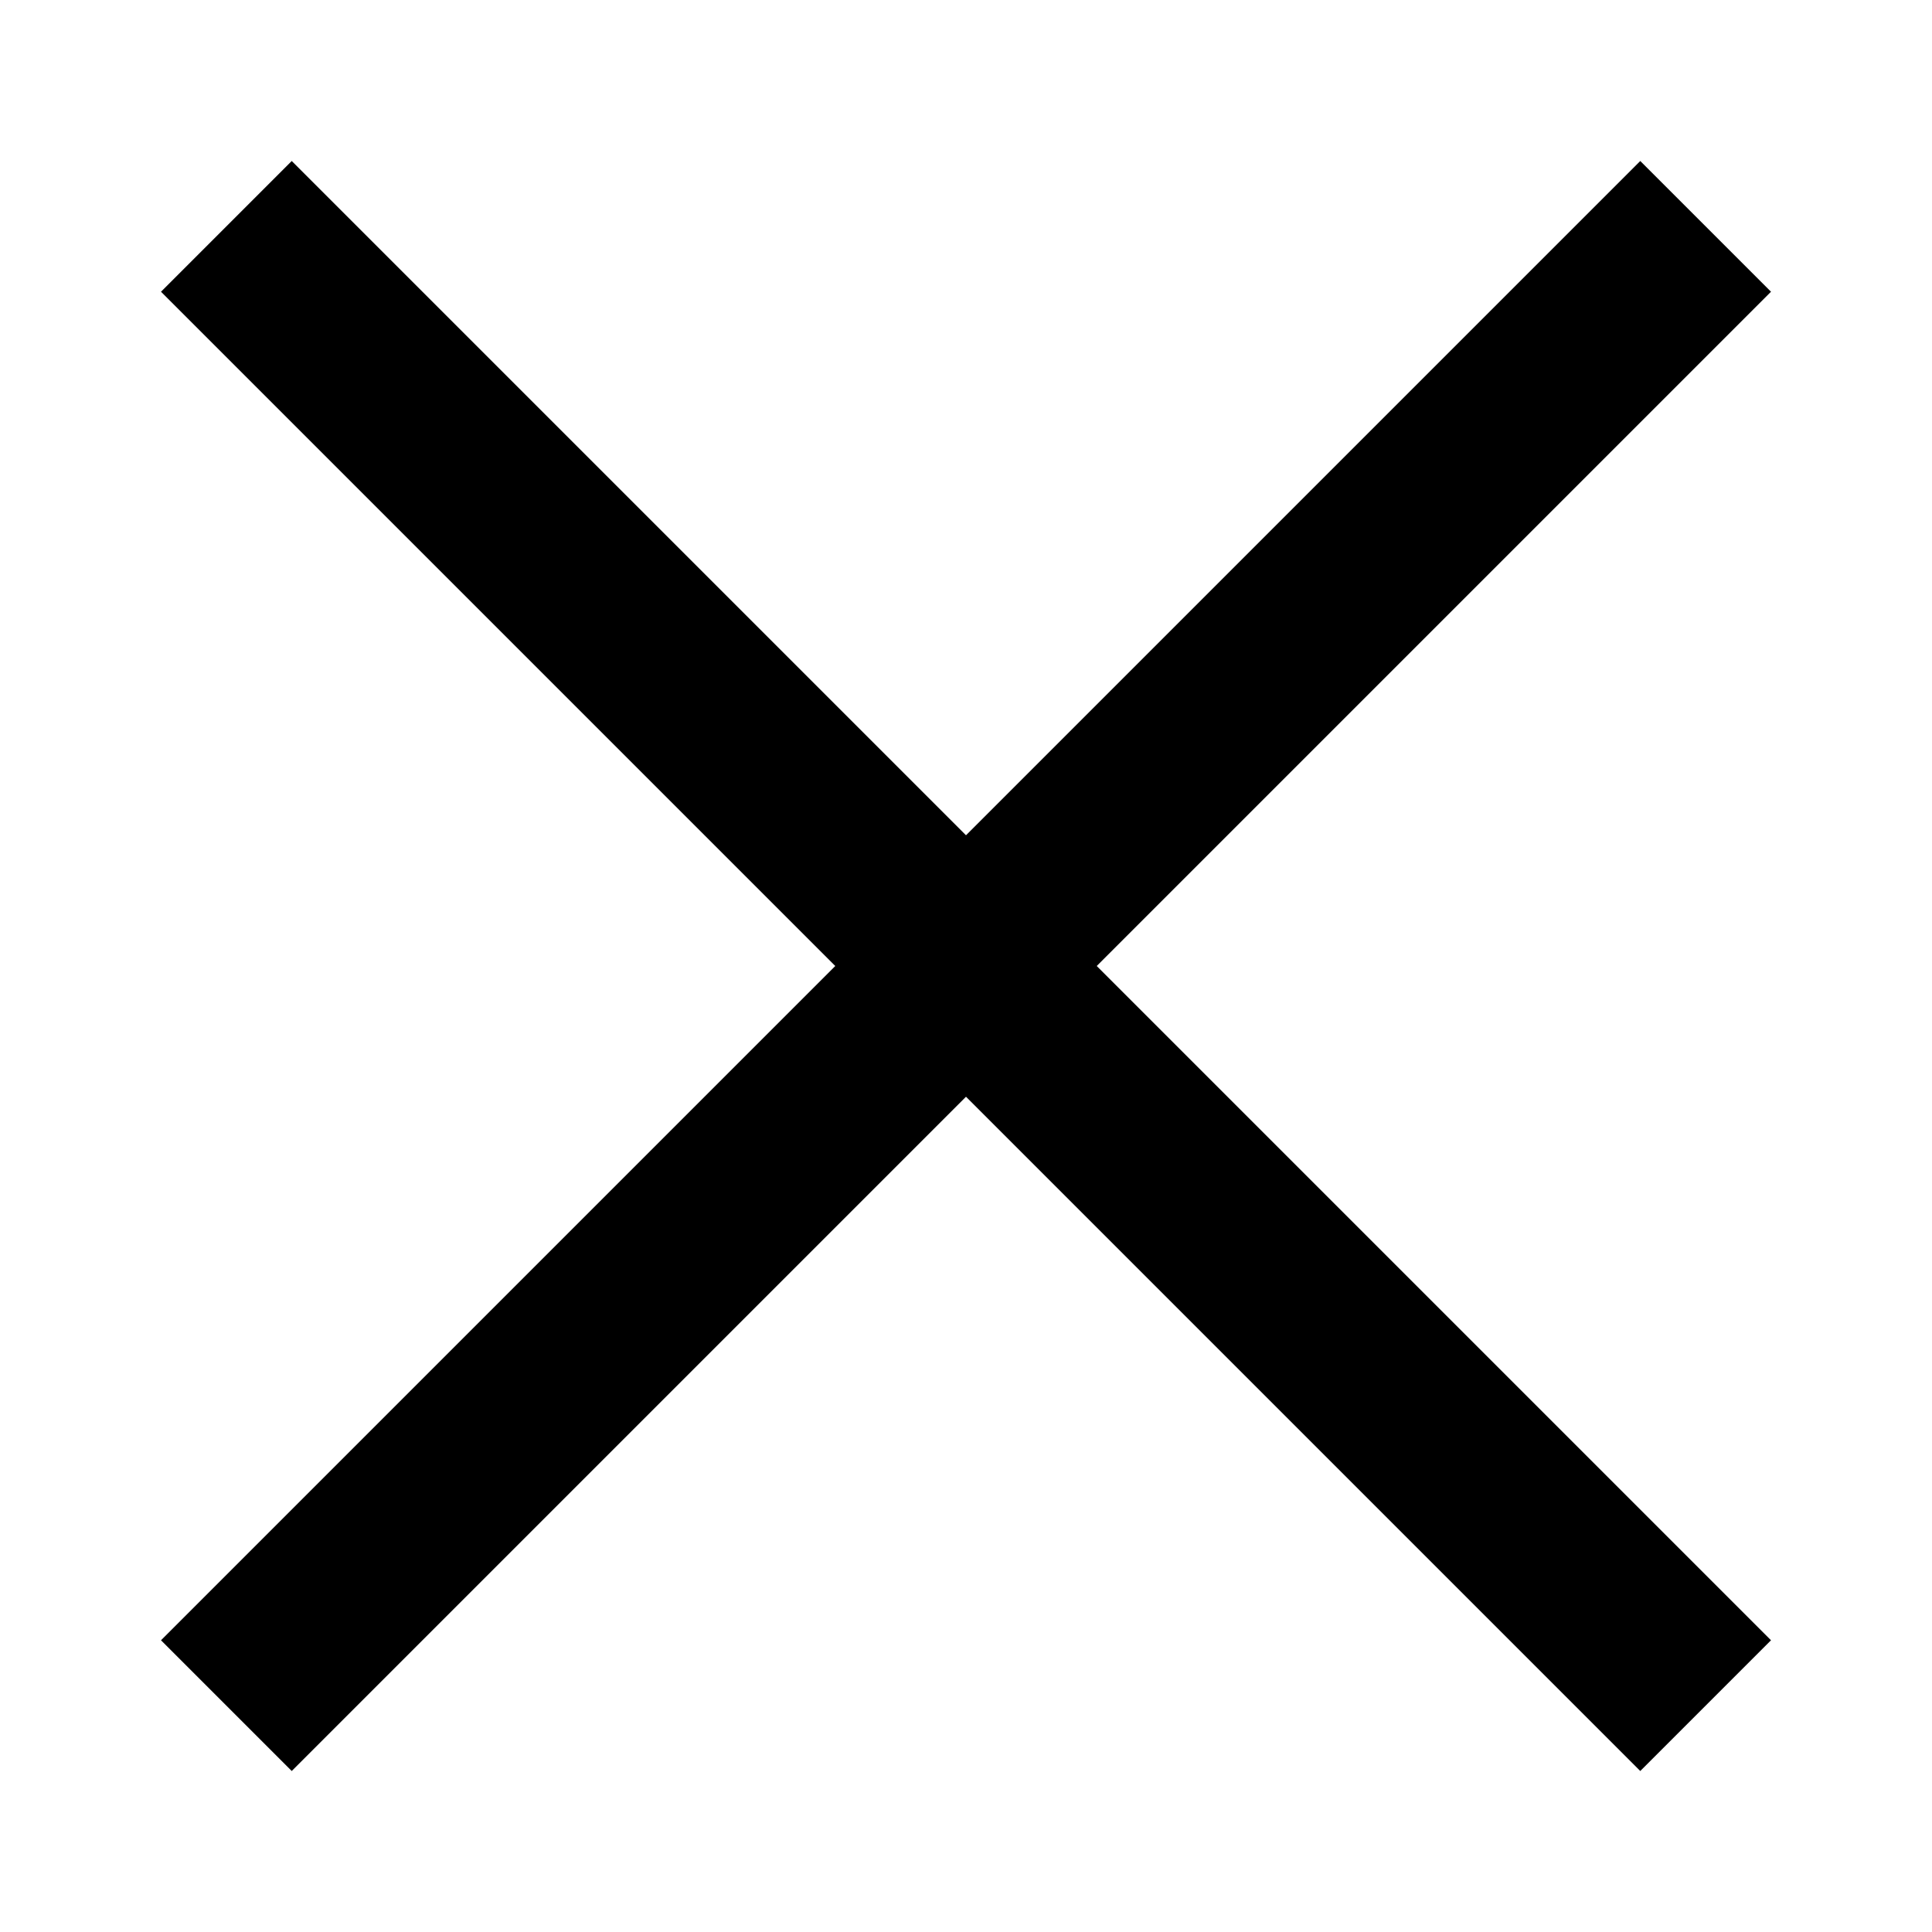
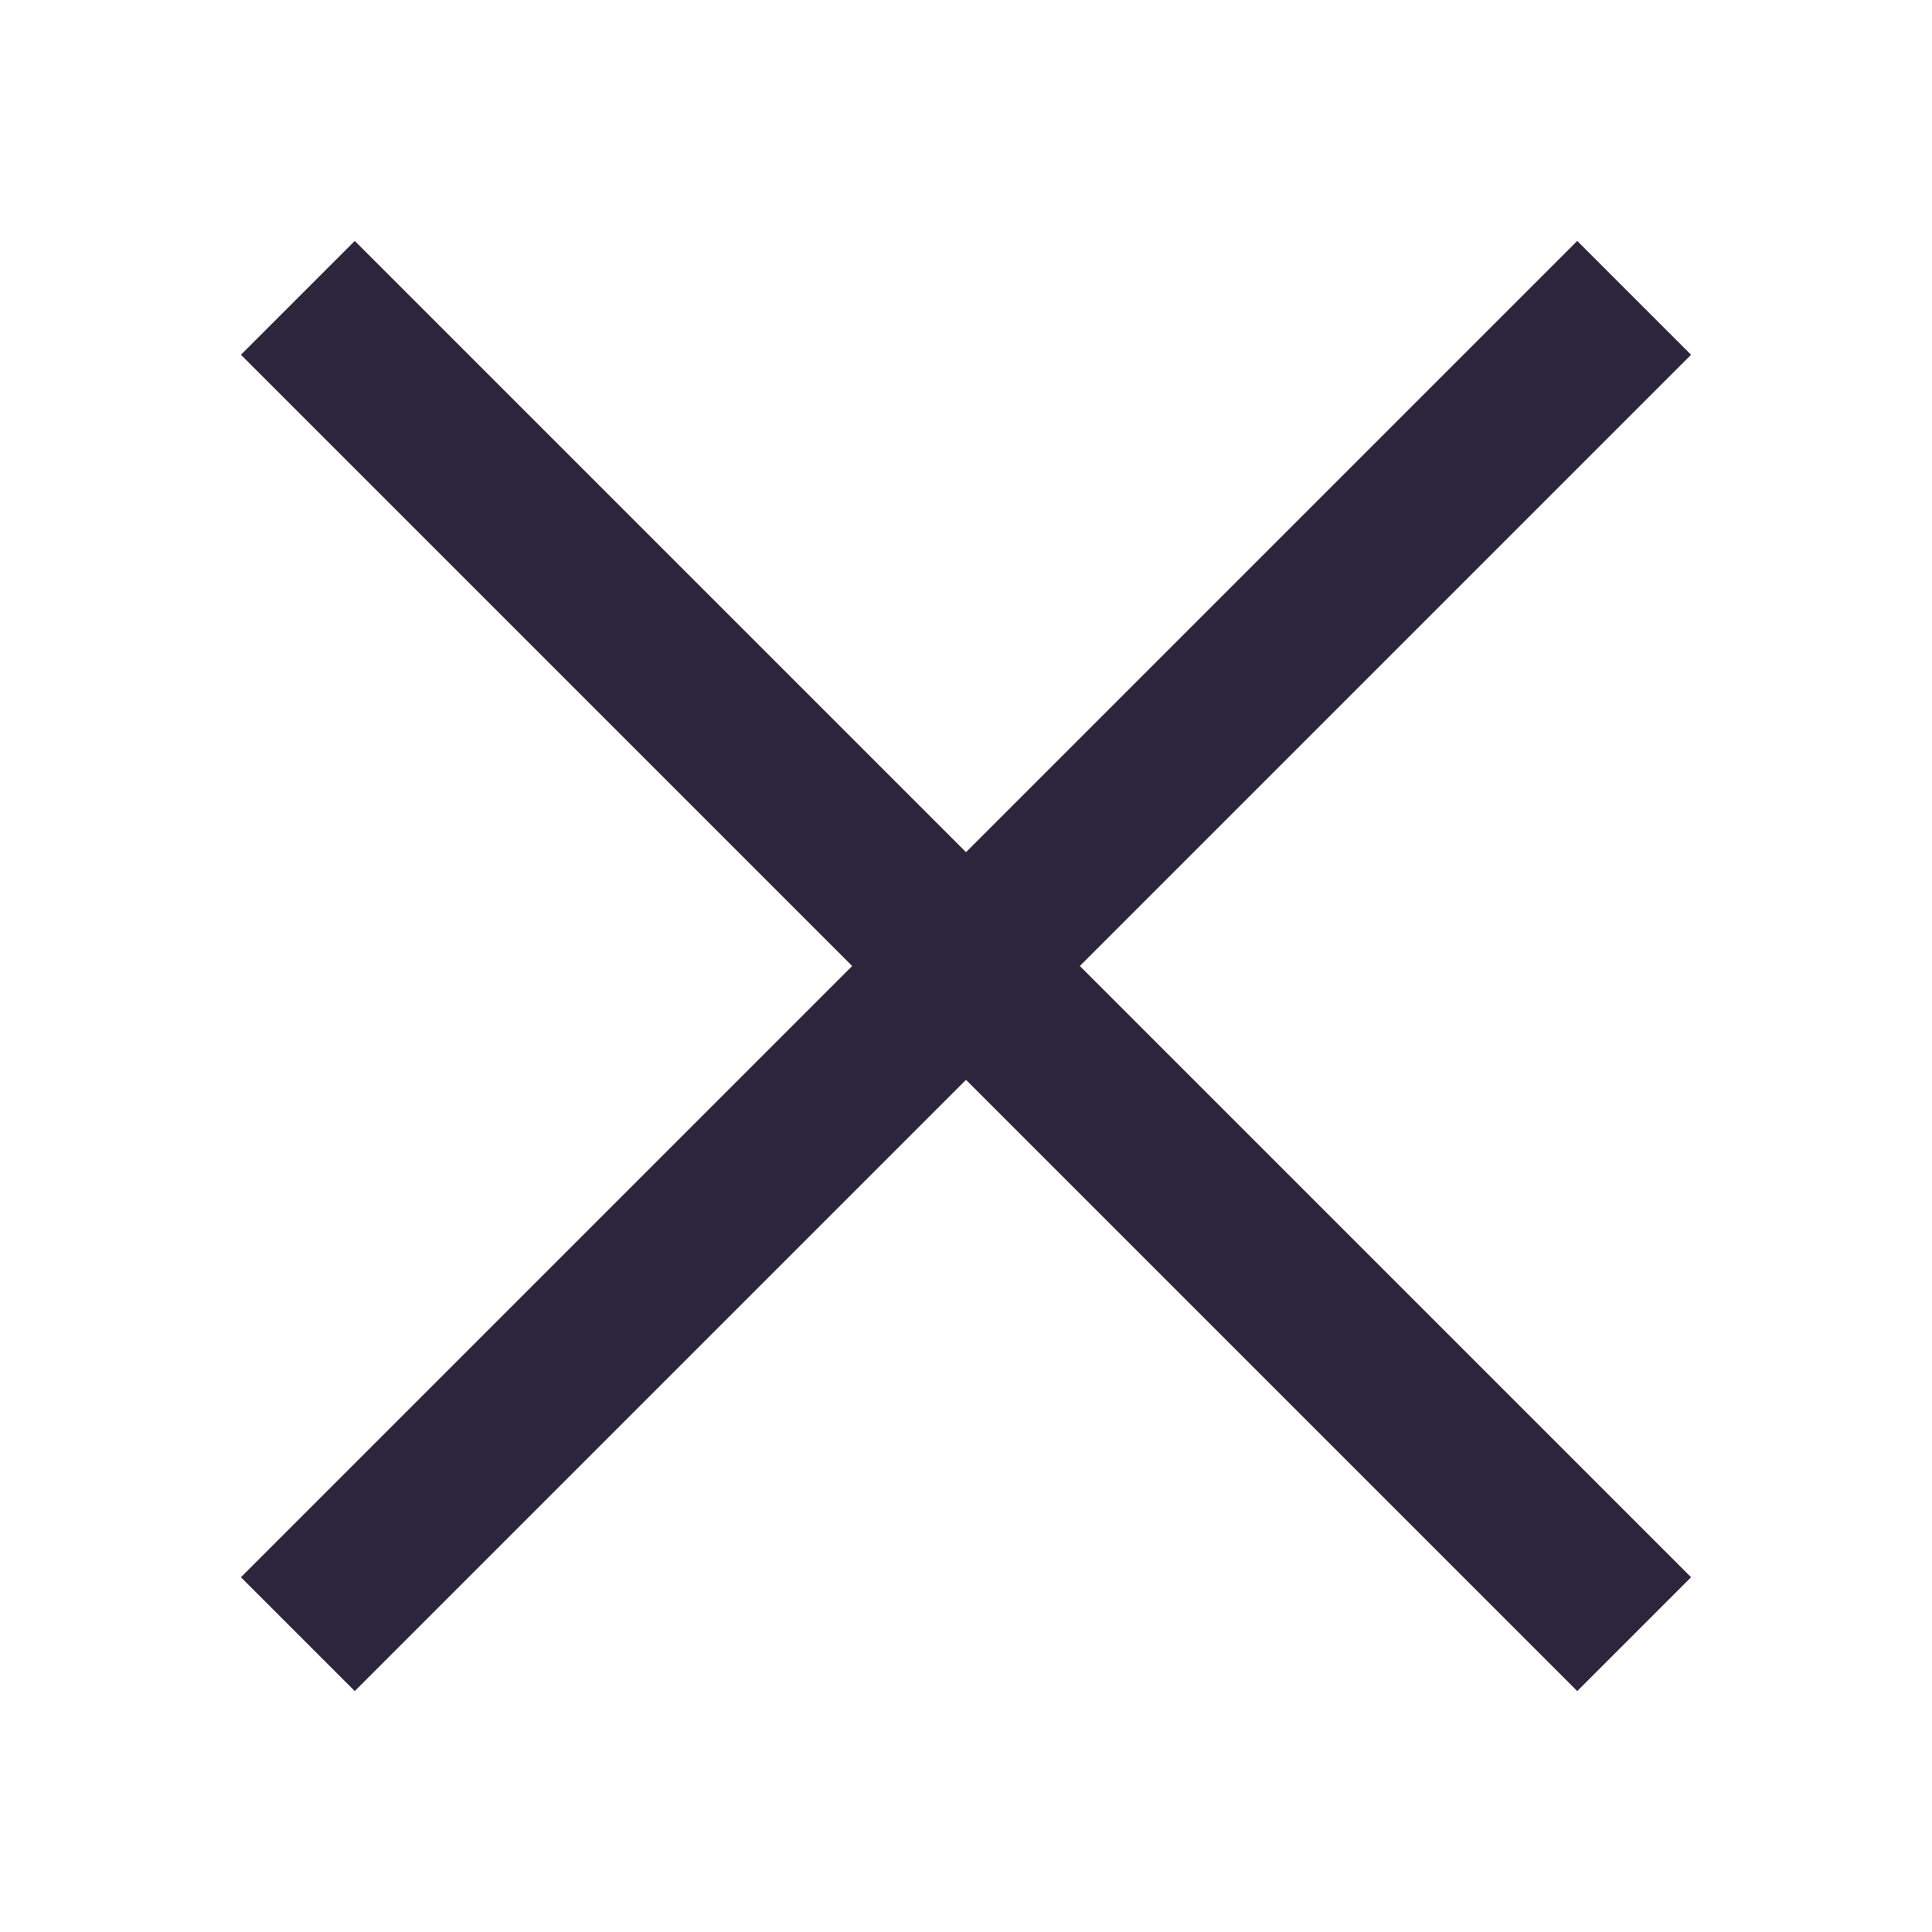
<svg xmlns="http://www.w3.org/2000/svg" fill="none" viewBox="0 0 24 24">
-   <path data-follow-fill="#000" d="M12 13.624 20.376 22 22 20.376 13.624 12 22 3.624 20.376 2 12 10.376 3.624 2 2 3.624 10.376 12 2 20.376 3.624 22 12 13.624Z" fill="#000" />
+   <path fill="#2B263B" d="m10.586 12-7.593 7.593 1.414 1.414L12 13.414l7.593 7.593 1.414-1.414L13.414 12l7.593-7.593-1.414-1.414L12 10.586 4.407 2.993 2.993 4.407 10.586 12Z" data-follow-fill="#2B263B" />
</svg>
